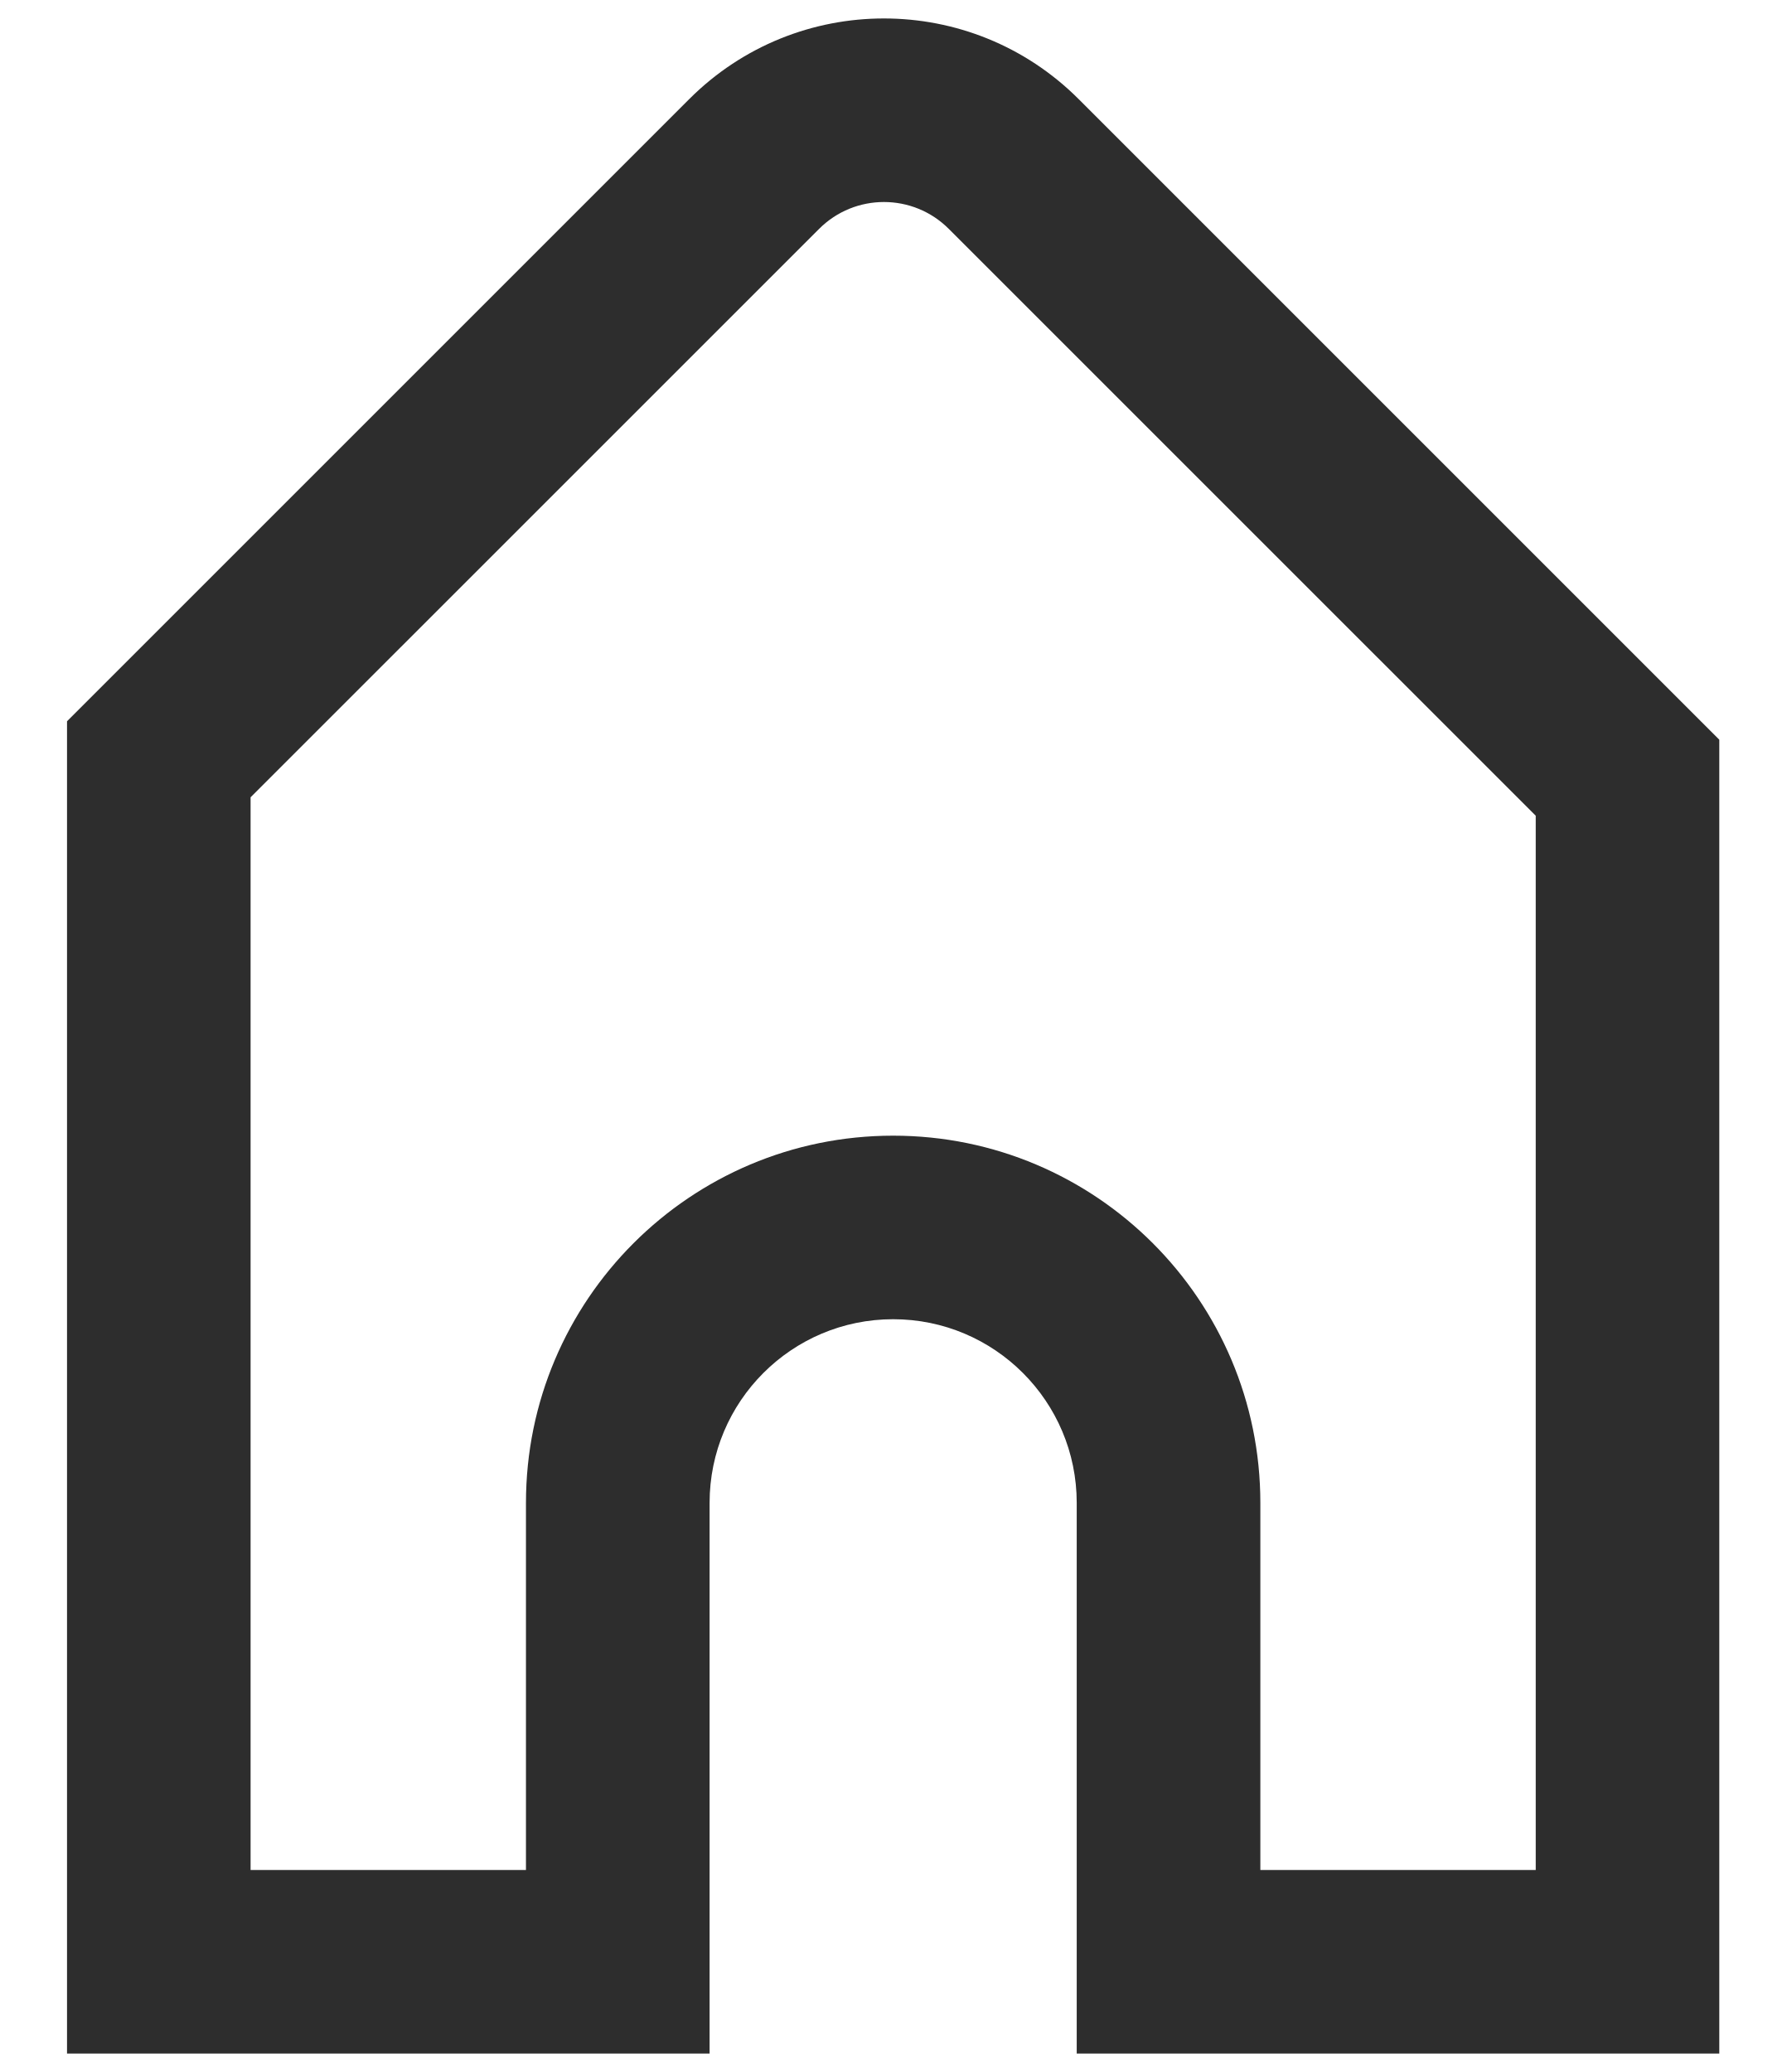
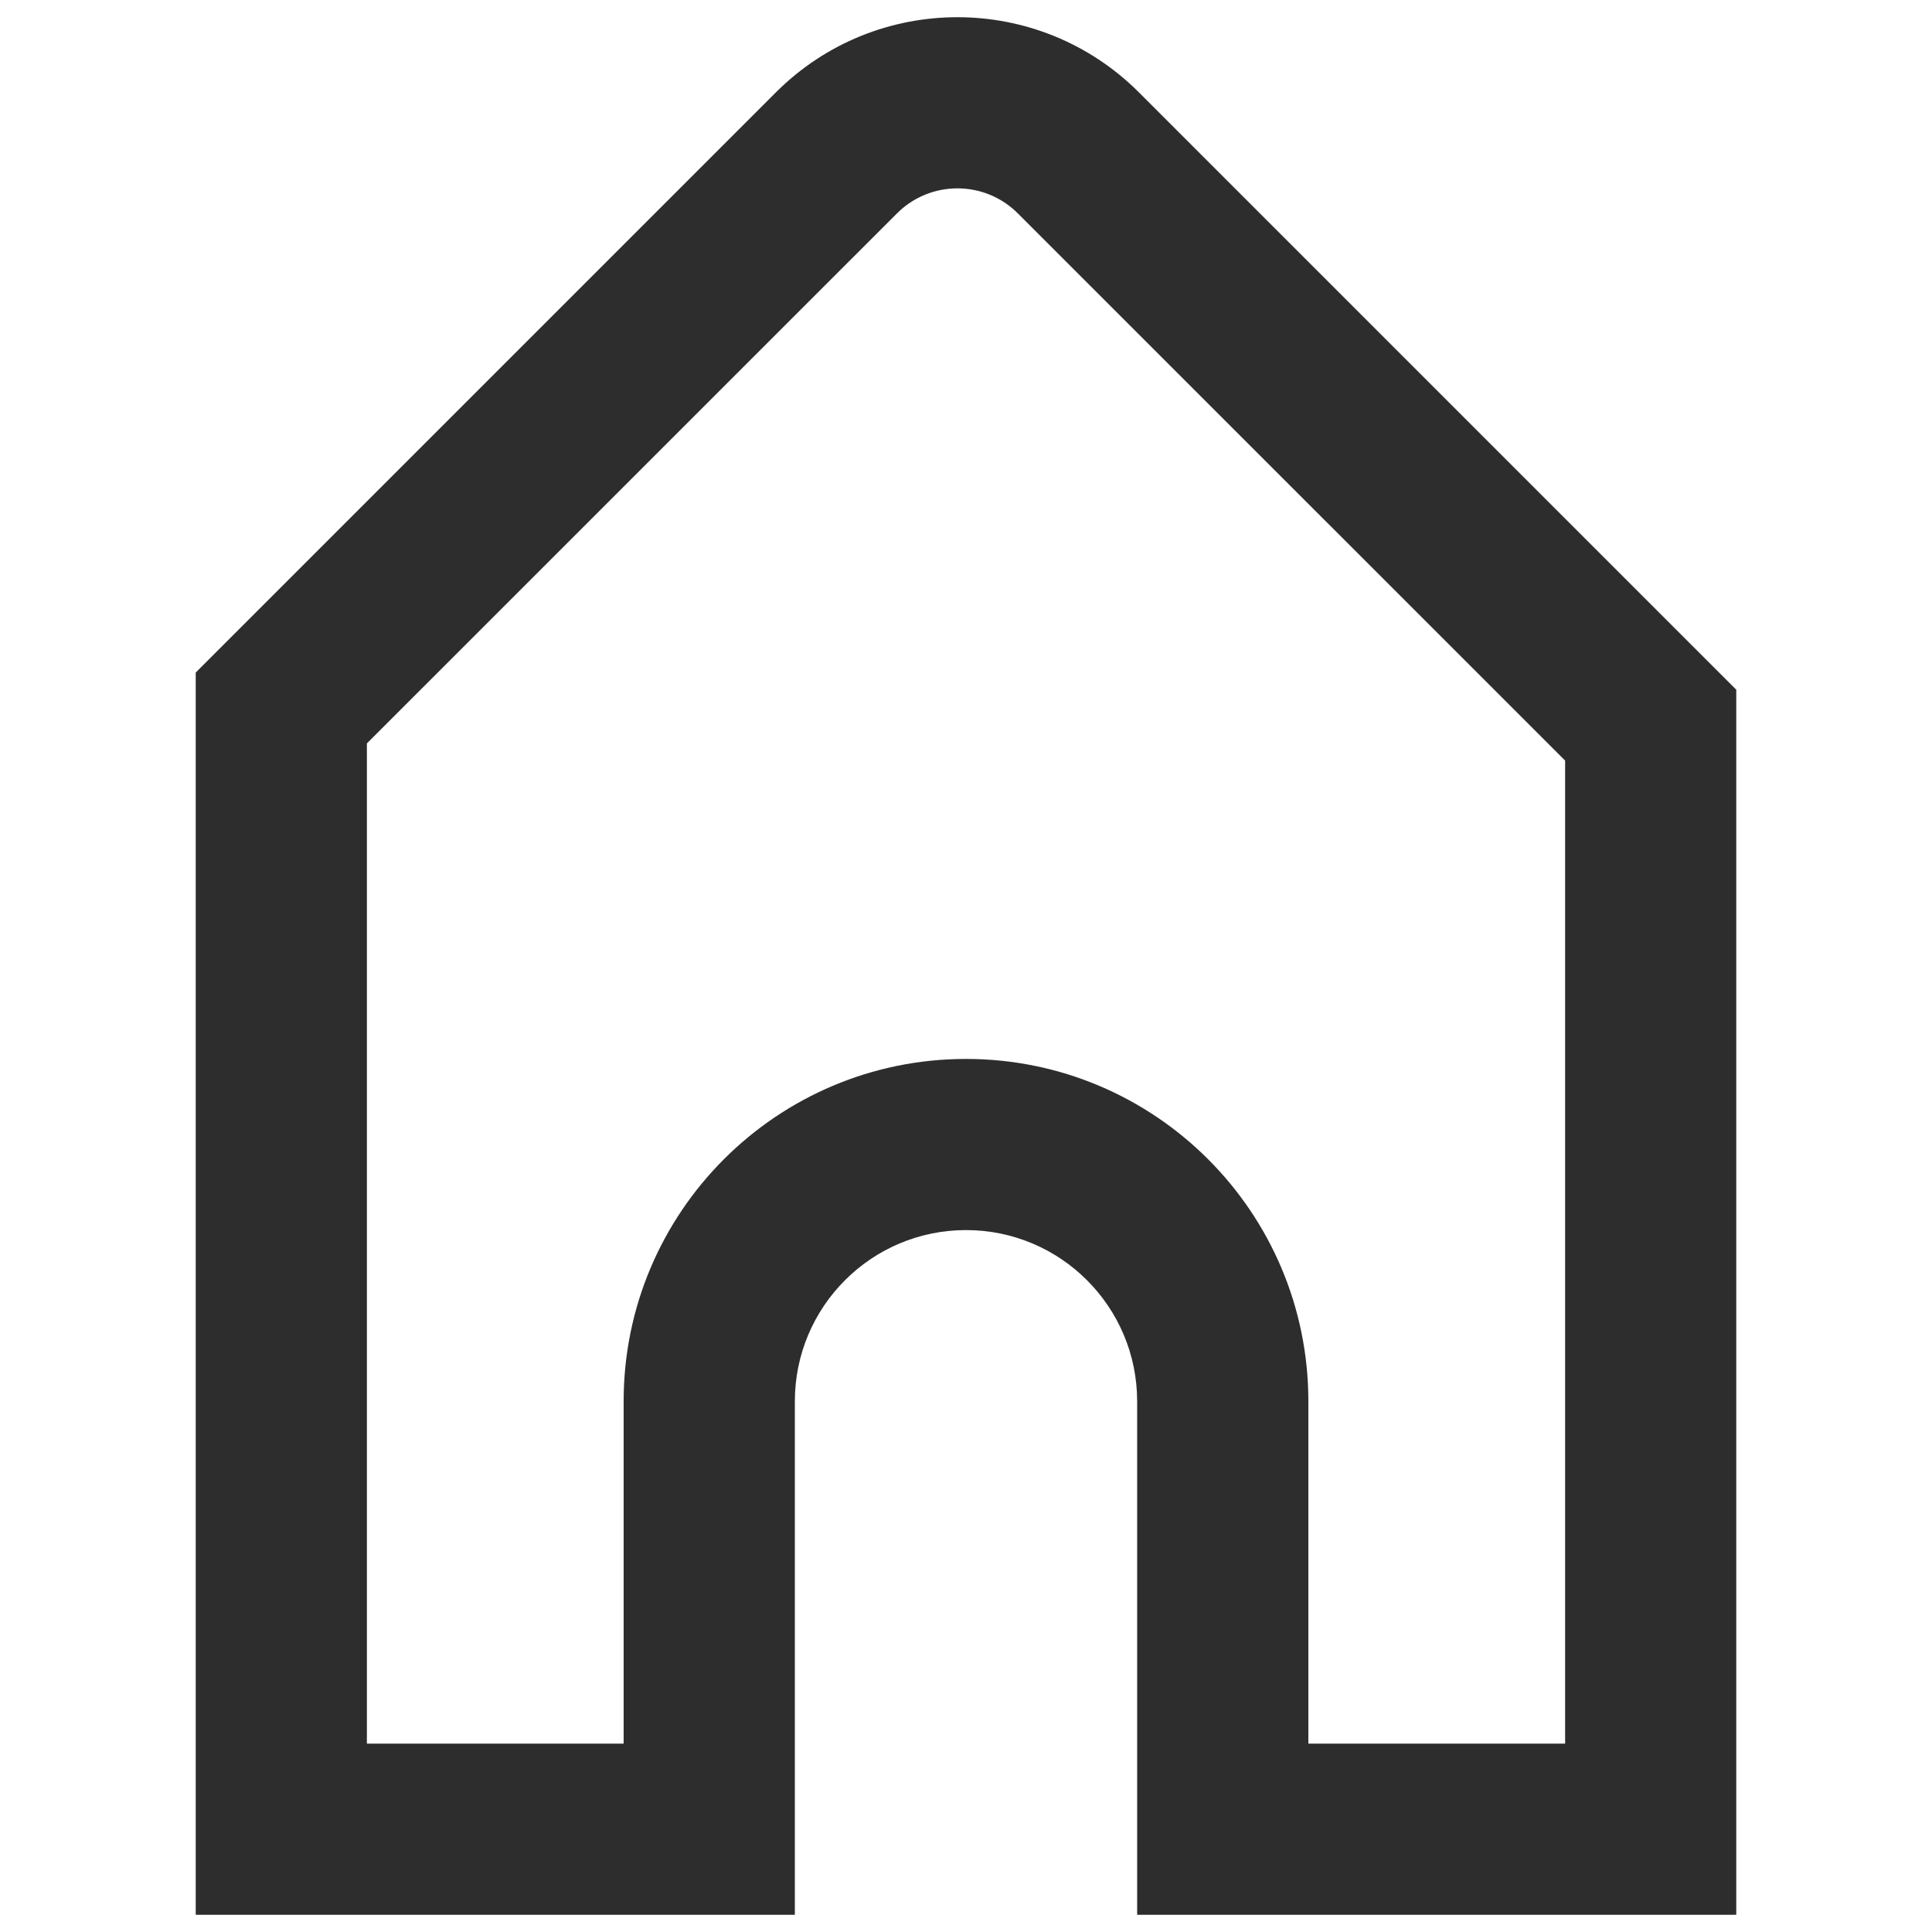
- <svg xmlns="http://www.w3.org/2000/svg" width="25" height="29" viewBox="0 0 25 29" fill="none">
+ <svg xmlns="http://www.w3.org/2000/svg" width="25" height="25" viewBox="0 0 25 29" fill="none">
  <path fill-rule="evenodd" clip-rule="evenodd" d="M15.096 1.387L24.062 10.353V28.742H15.069V21.034C15.069 19.615 13.919 18.464 12.5 18.464C11.081 18.464 9.931 19.615 9.931 21.034V28.742H0.938V10.095L9.646 1.387C11.151 -0.118 13.591 -0.118 15.096 1.387ZM3.507 11.159L11.463 3.204C11.964 2.702 12.778 2.702 13.279 3.204L21.493 11.417V26.173H17.639V21.034C17.639 18.196 15.338 15.895 12.5 15.895C9.662 15.895 7.361 18.196 7.361 21.034V26.173H3.507V11.159Z" fill="#2D2D2D" />
</svg>
